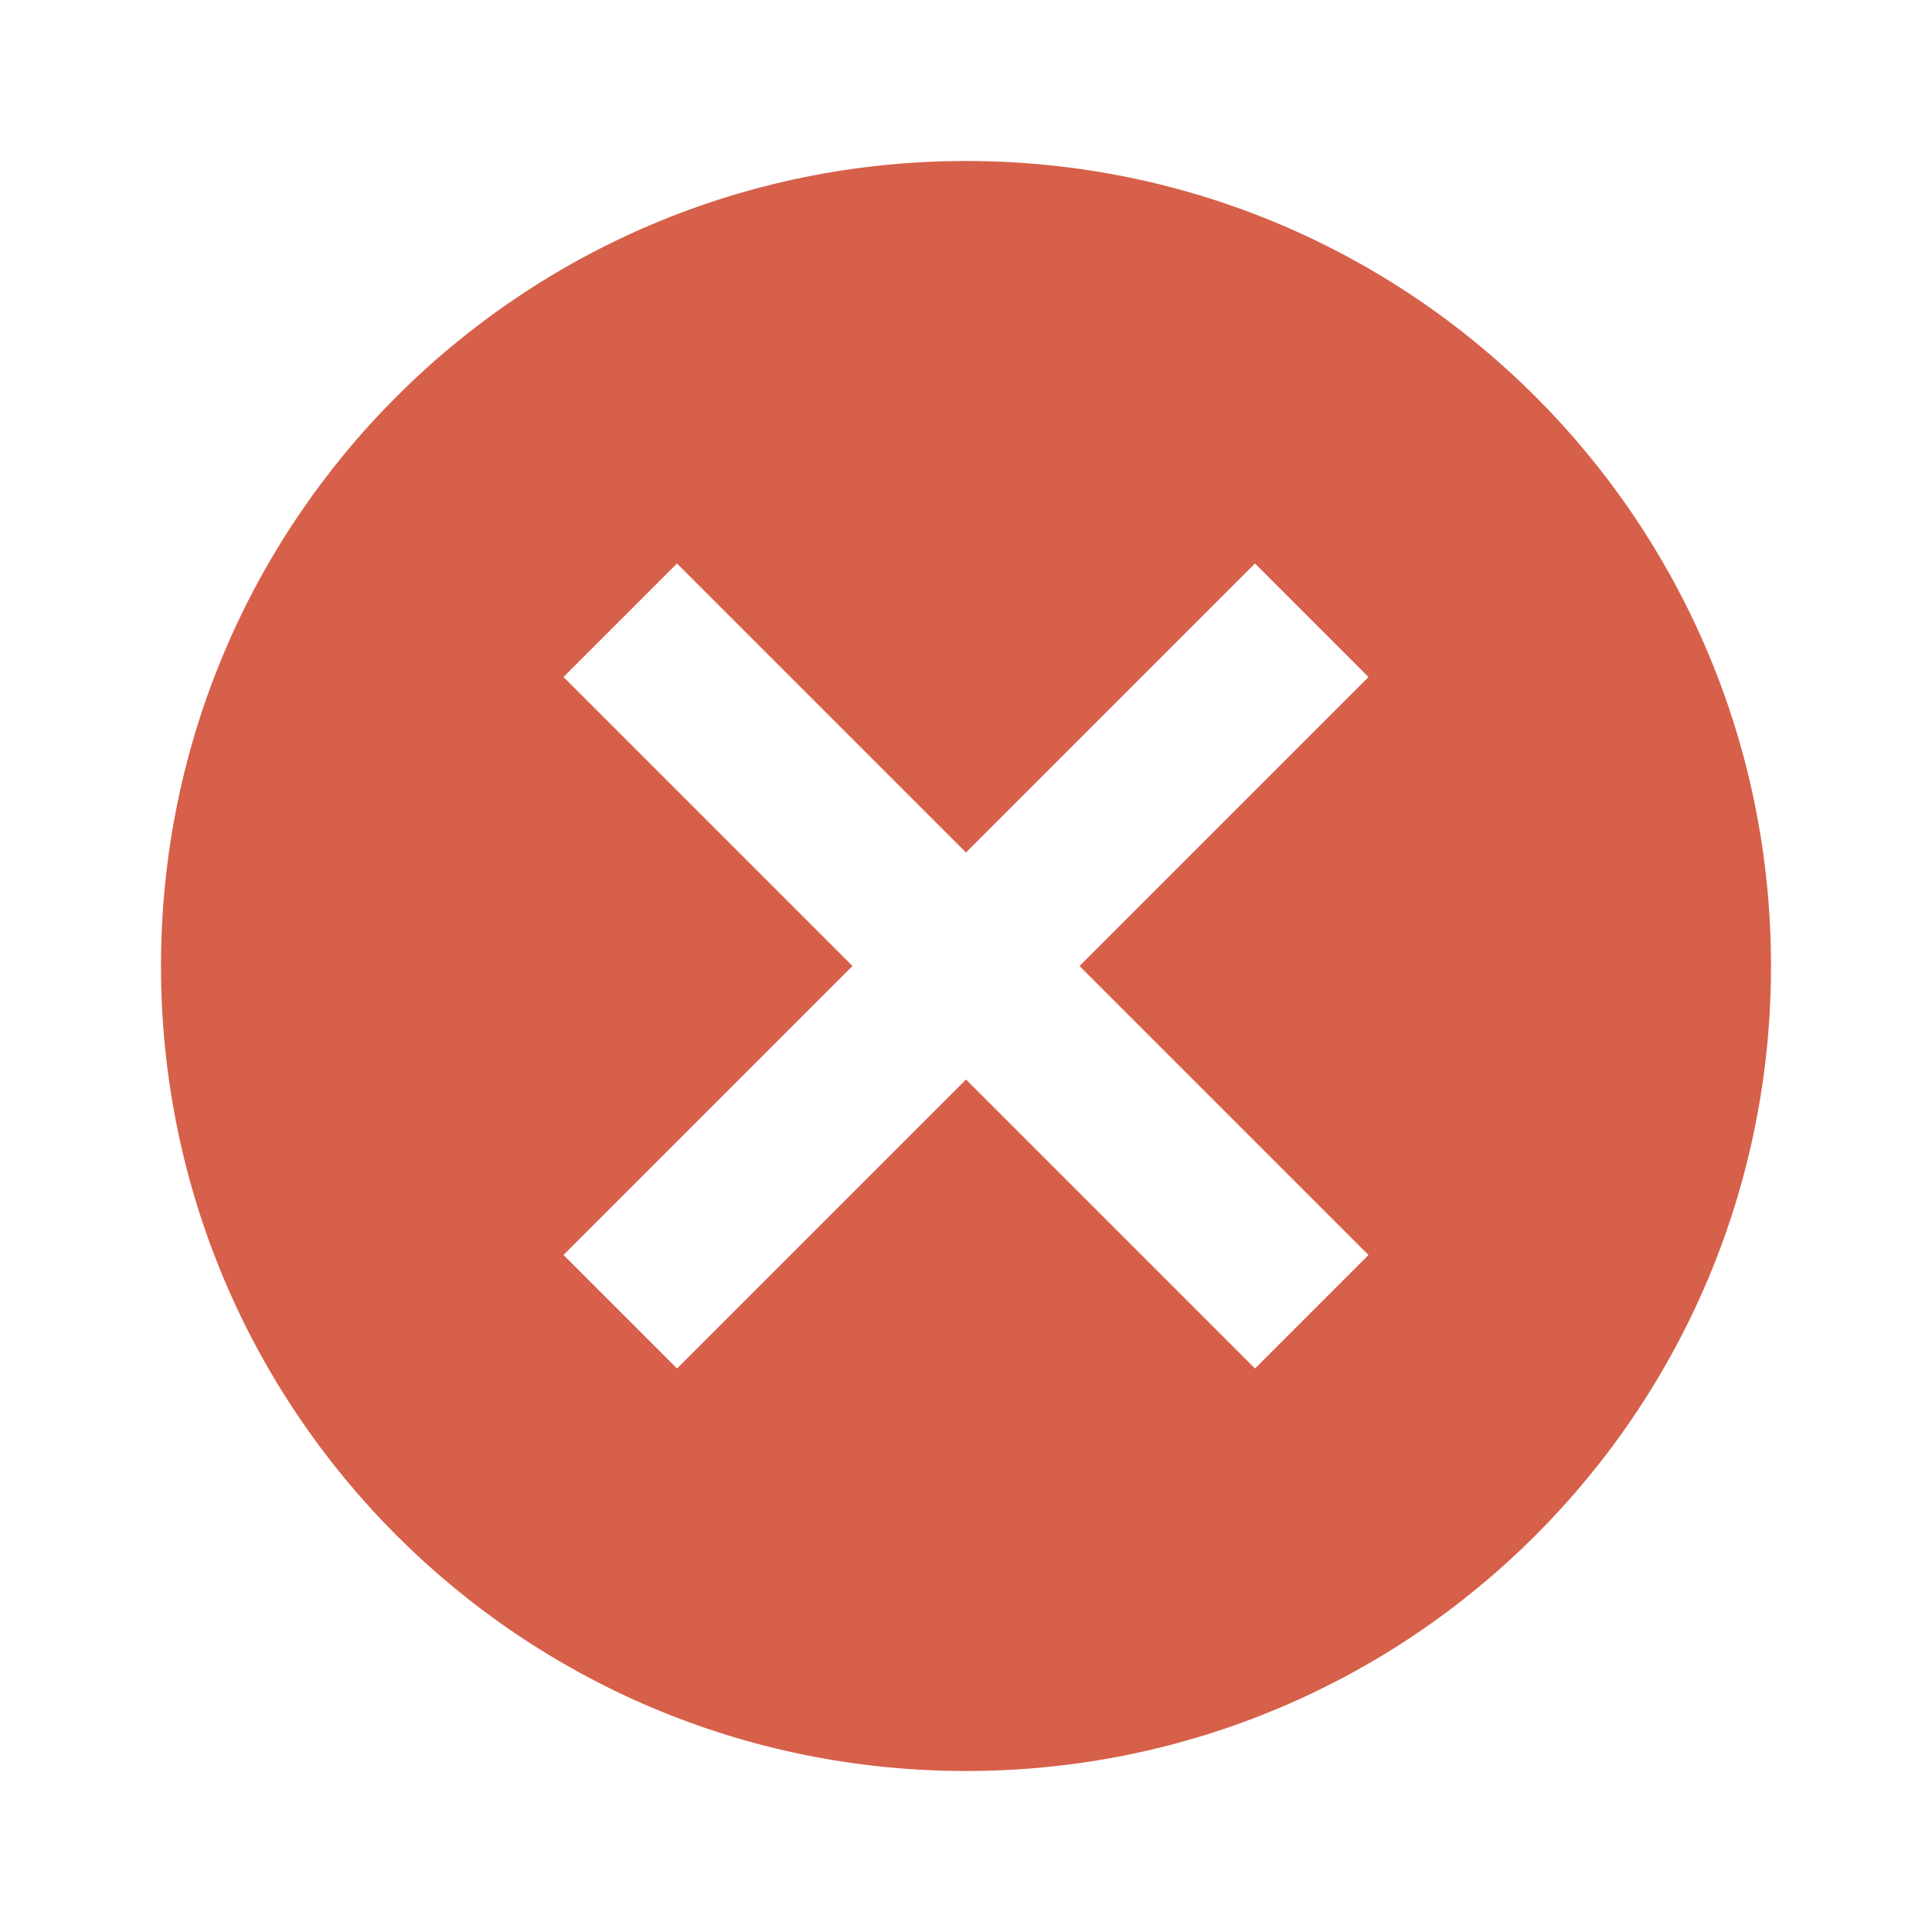
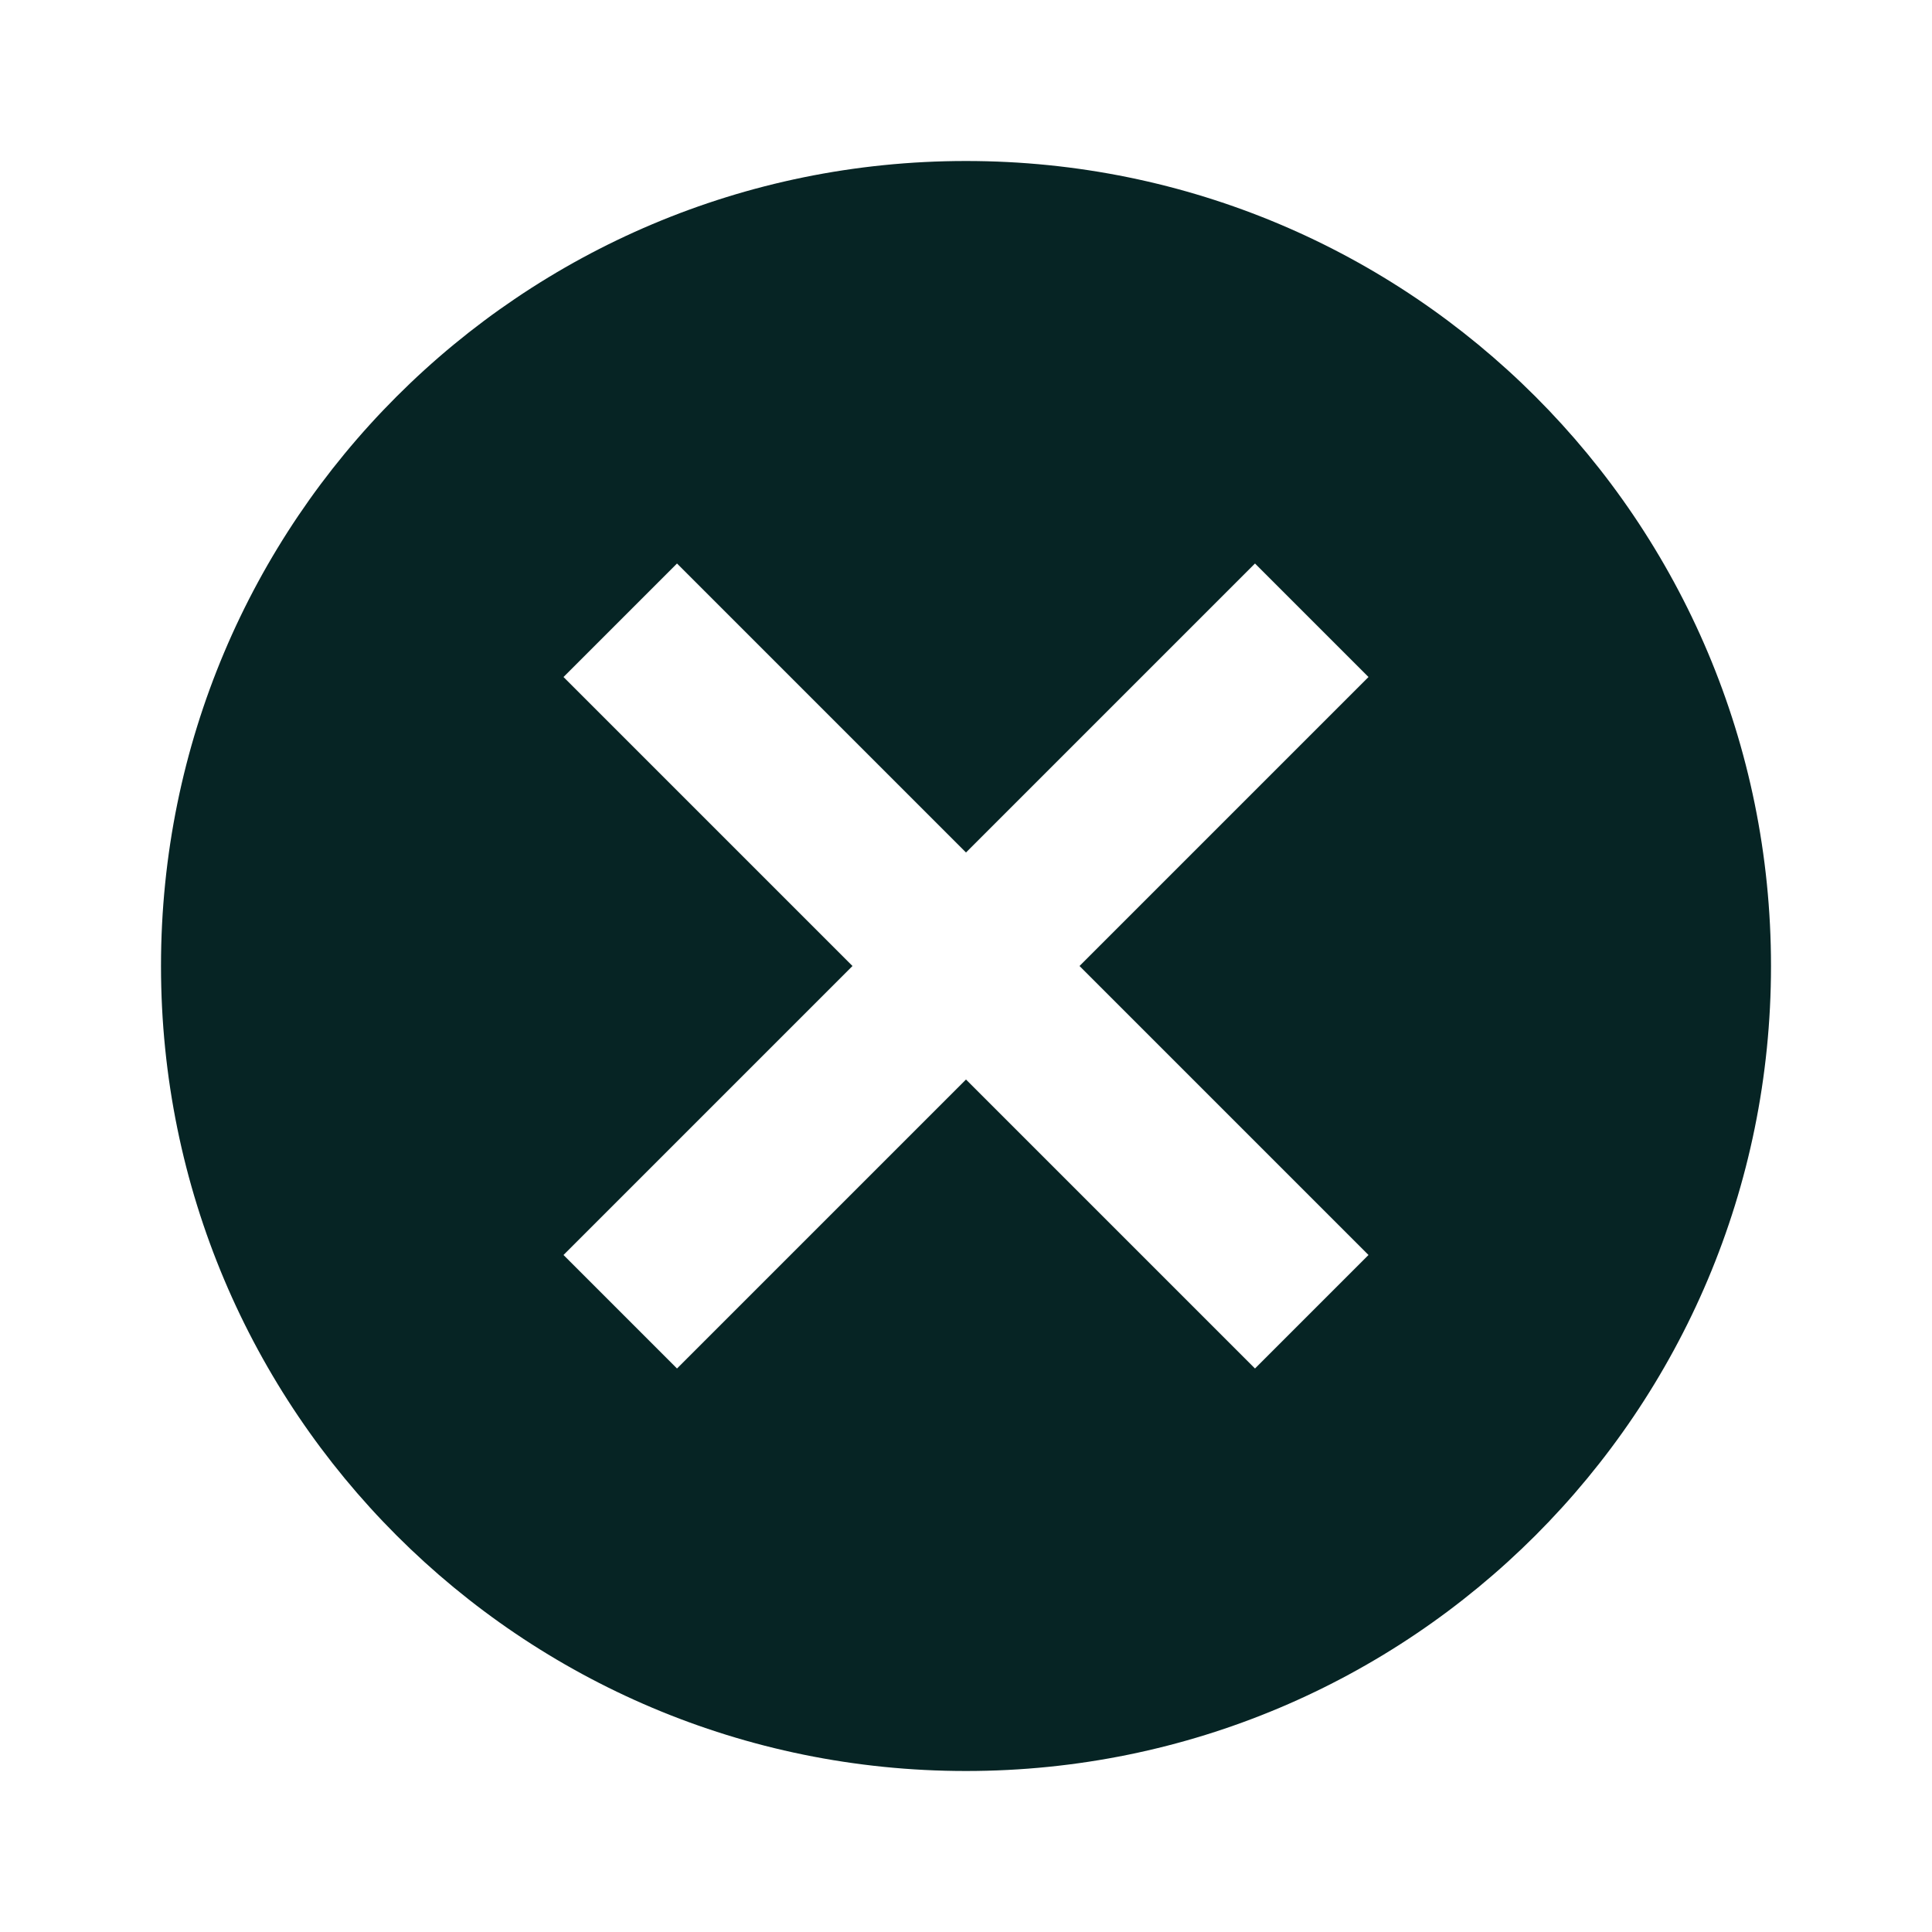
- <svg xmlns="http://www.w3.org/2000/svg" height="24px" viewBox="0 0 24 24" width="24px" fill="#d66049">
+ <svg xmlns="http://www.w3.org/2000/svg" height="24px" viewBox="0 0 24 24" width="24px" fill="#062424">
  <path d="M0 0h24v24H0z" fill="none" />
  <path d="M12 2C6.47 2 2 6.47 2 12s4.47 10 10 10 10-4.47 10-10S17.53 2 12 2zm5 13.59L15.59 17 12 13.41 8.41 17 7 15.59 10.59 12 7 8.41 8.41 7 12 10.59 15.59 7 17 8.41 13.41 12 17 15.59z" />
</svg>
